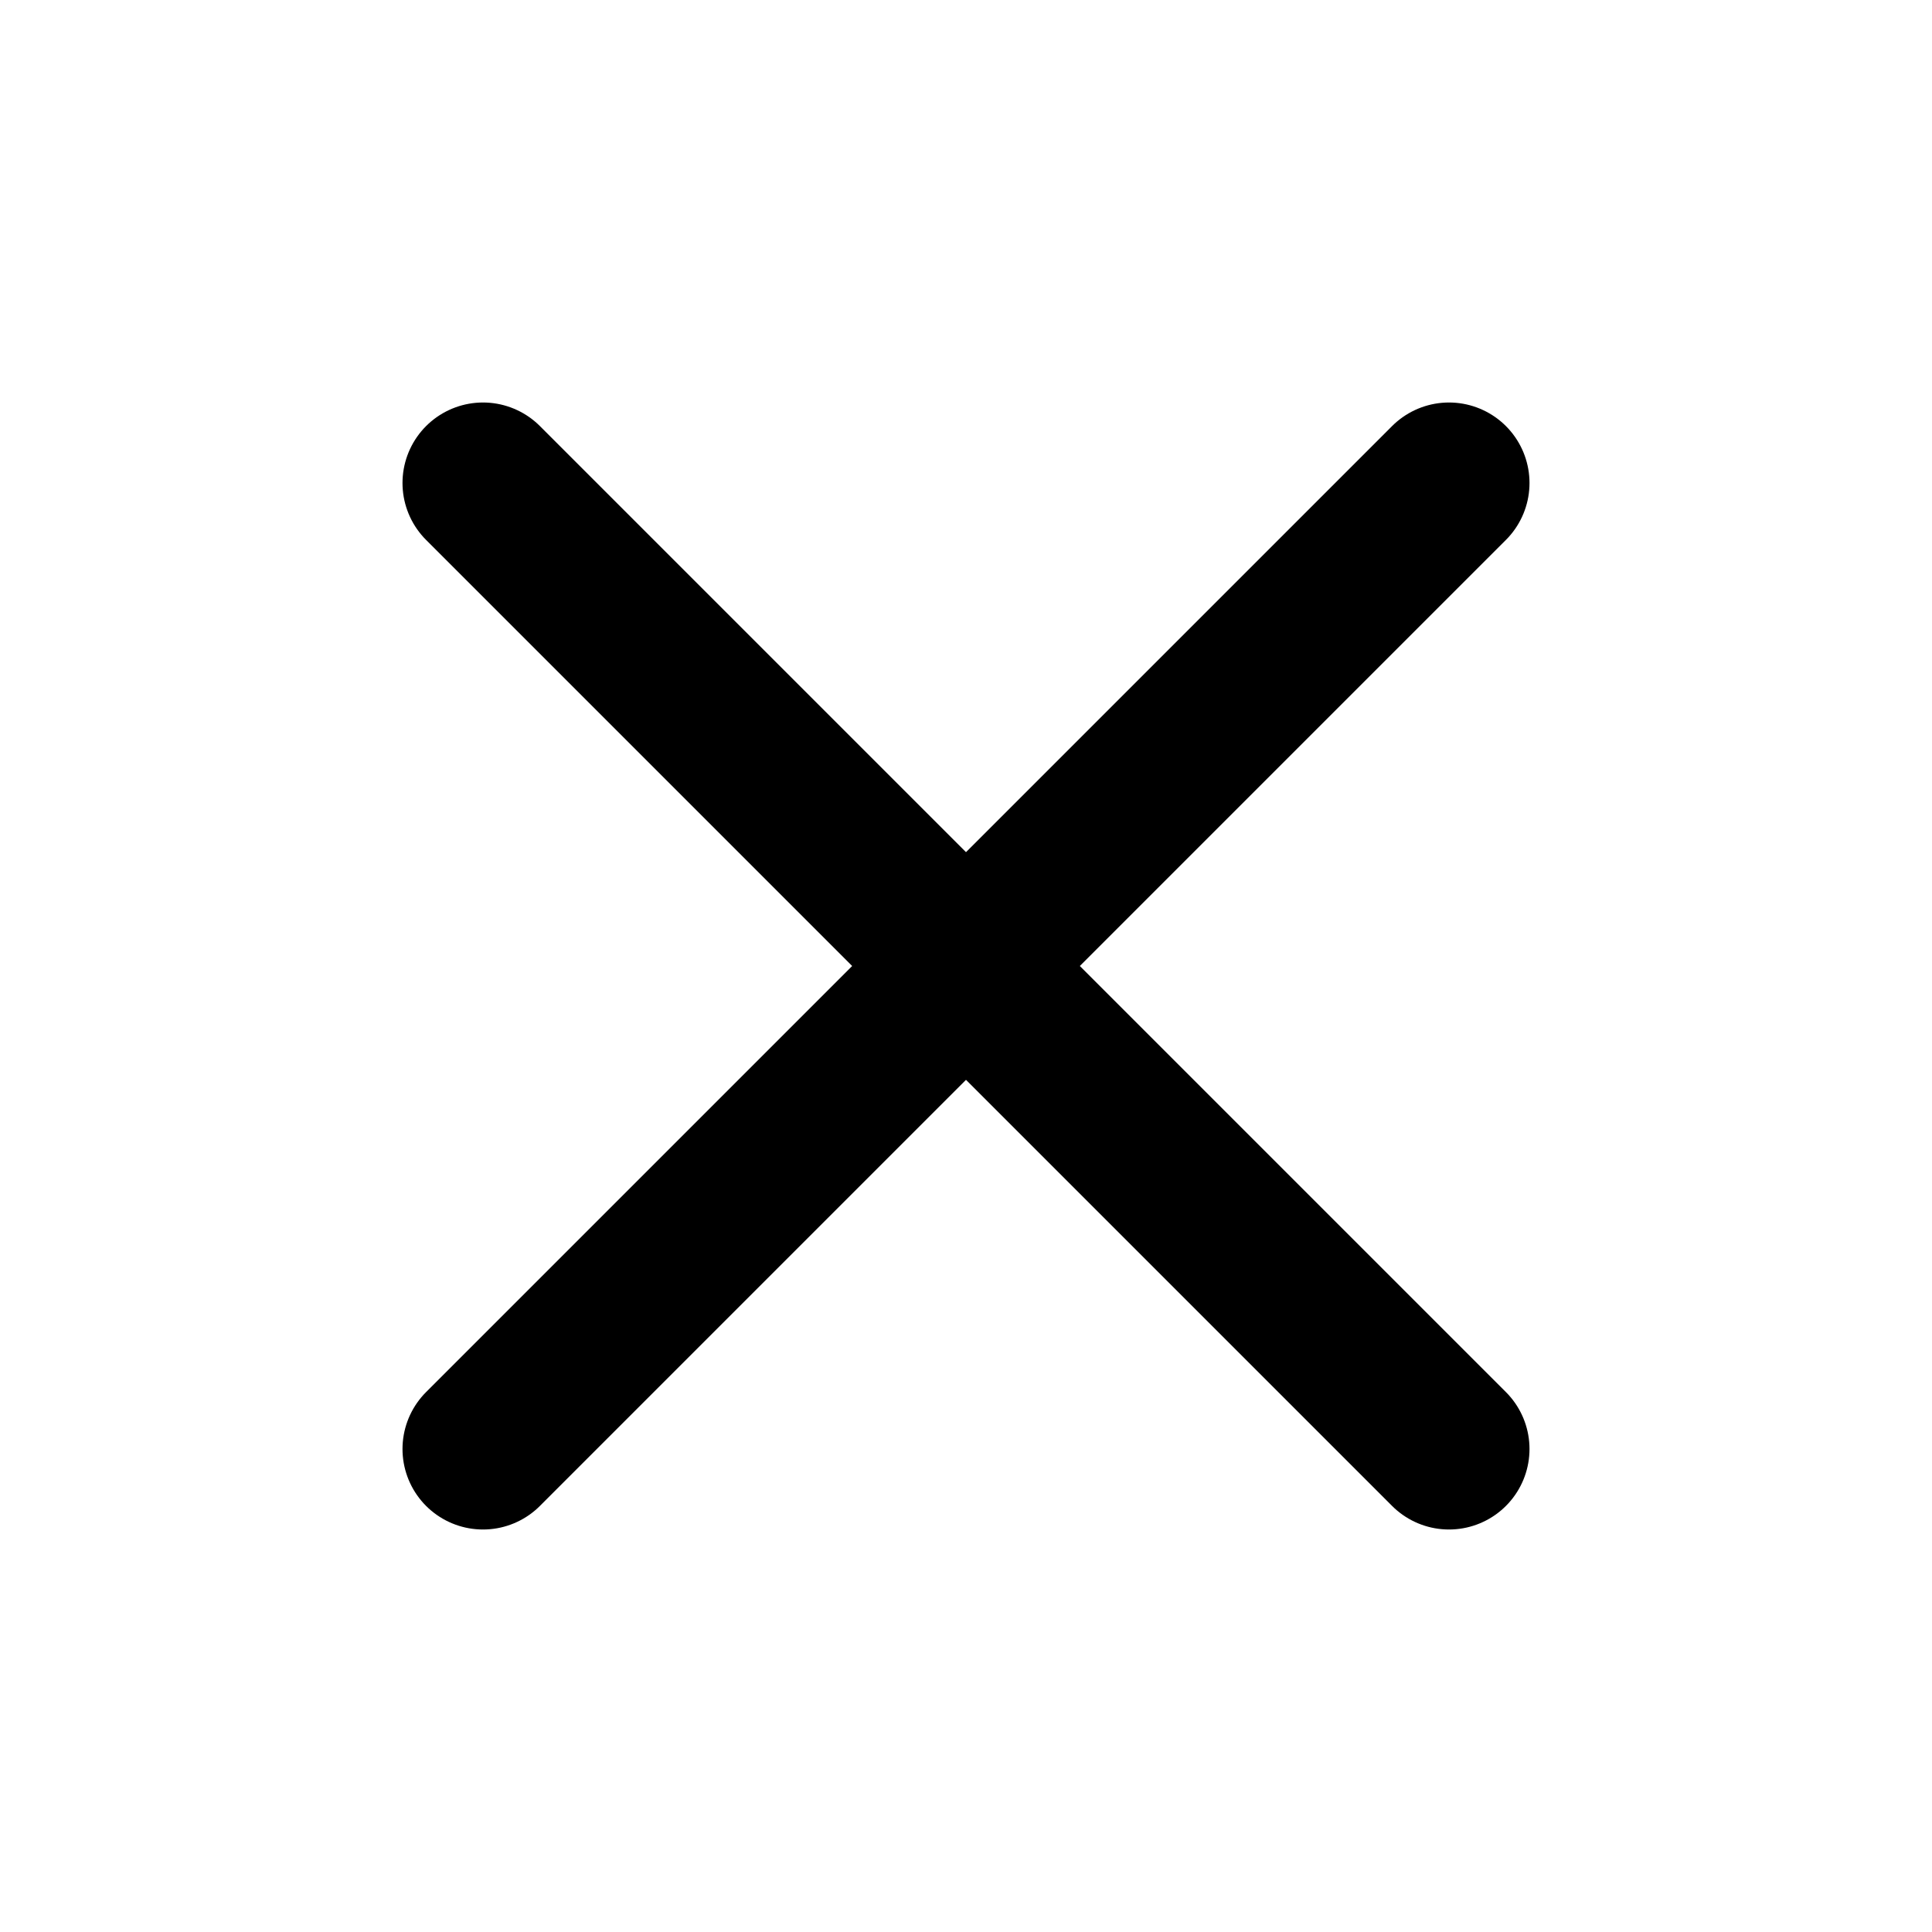
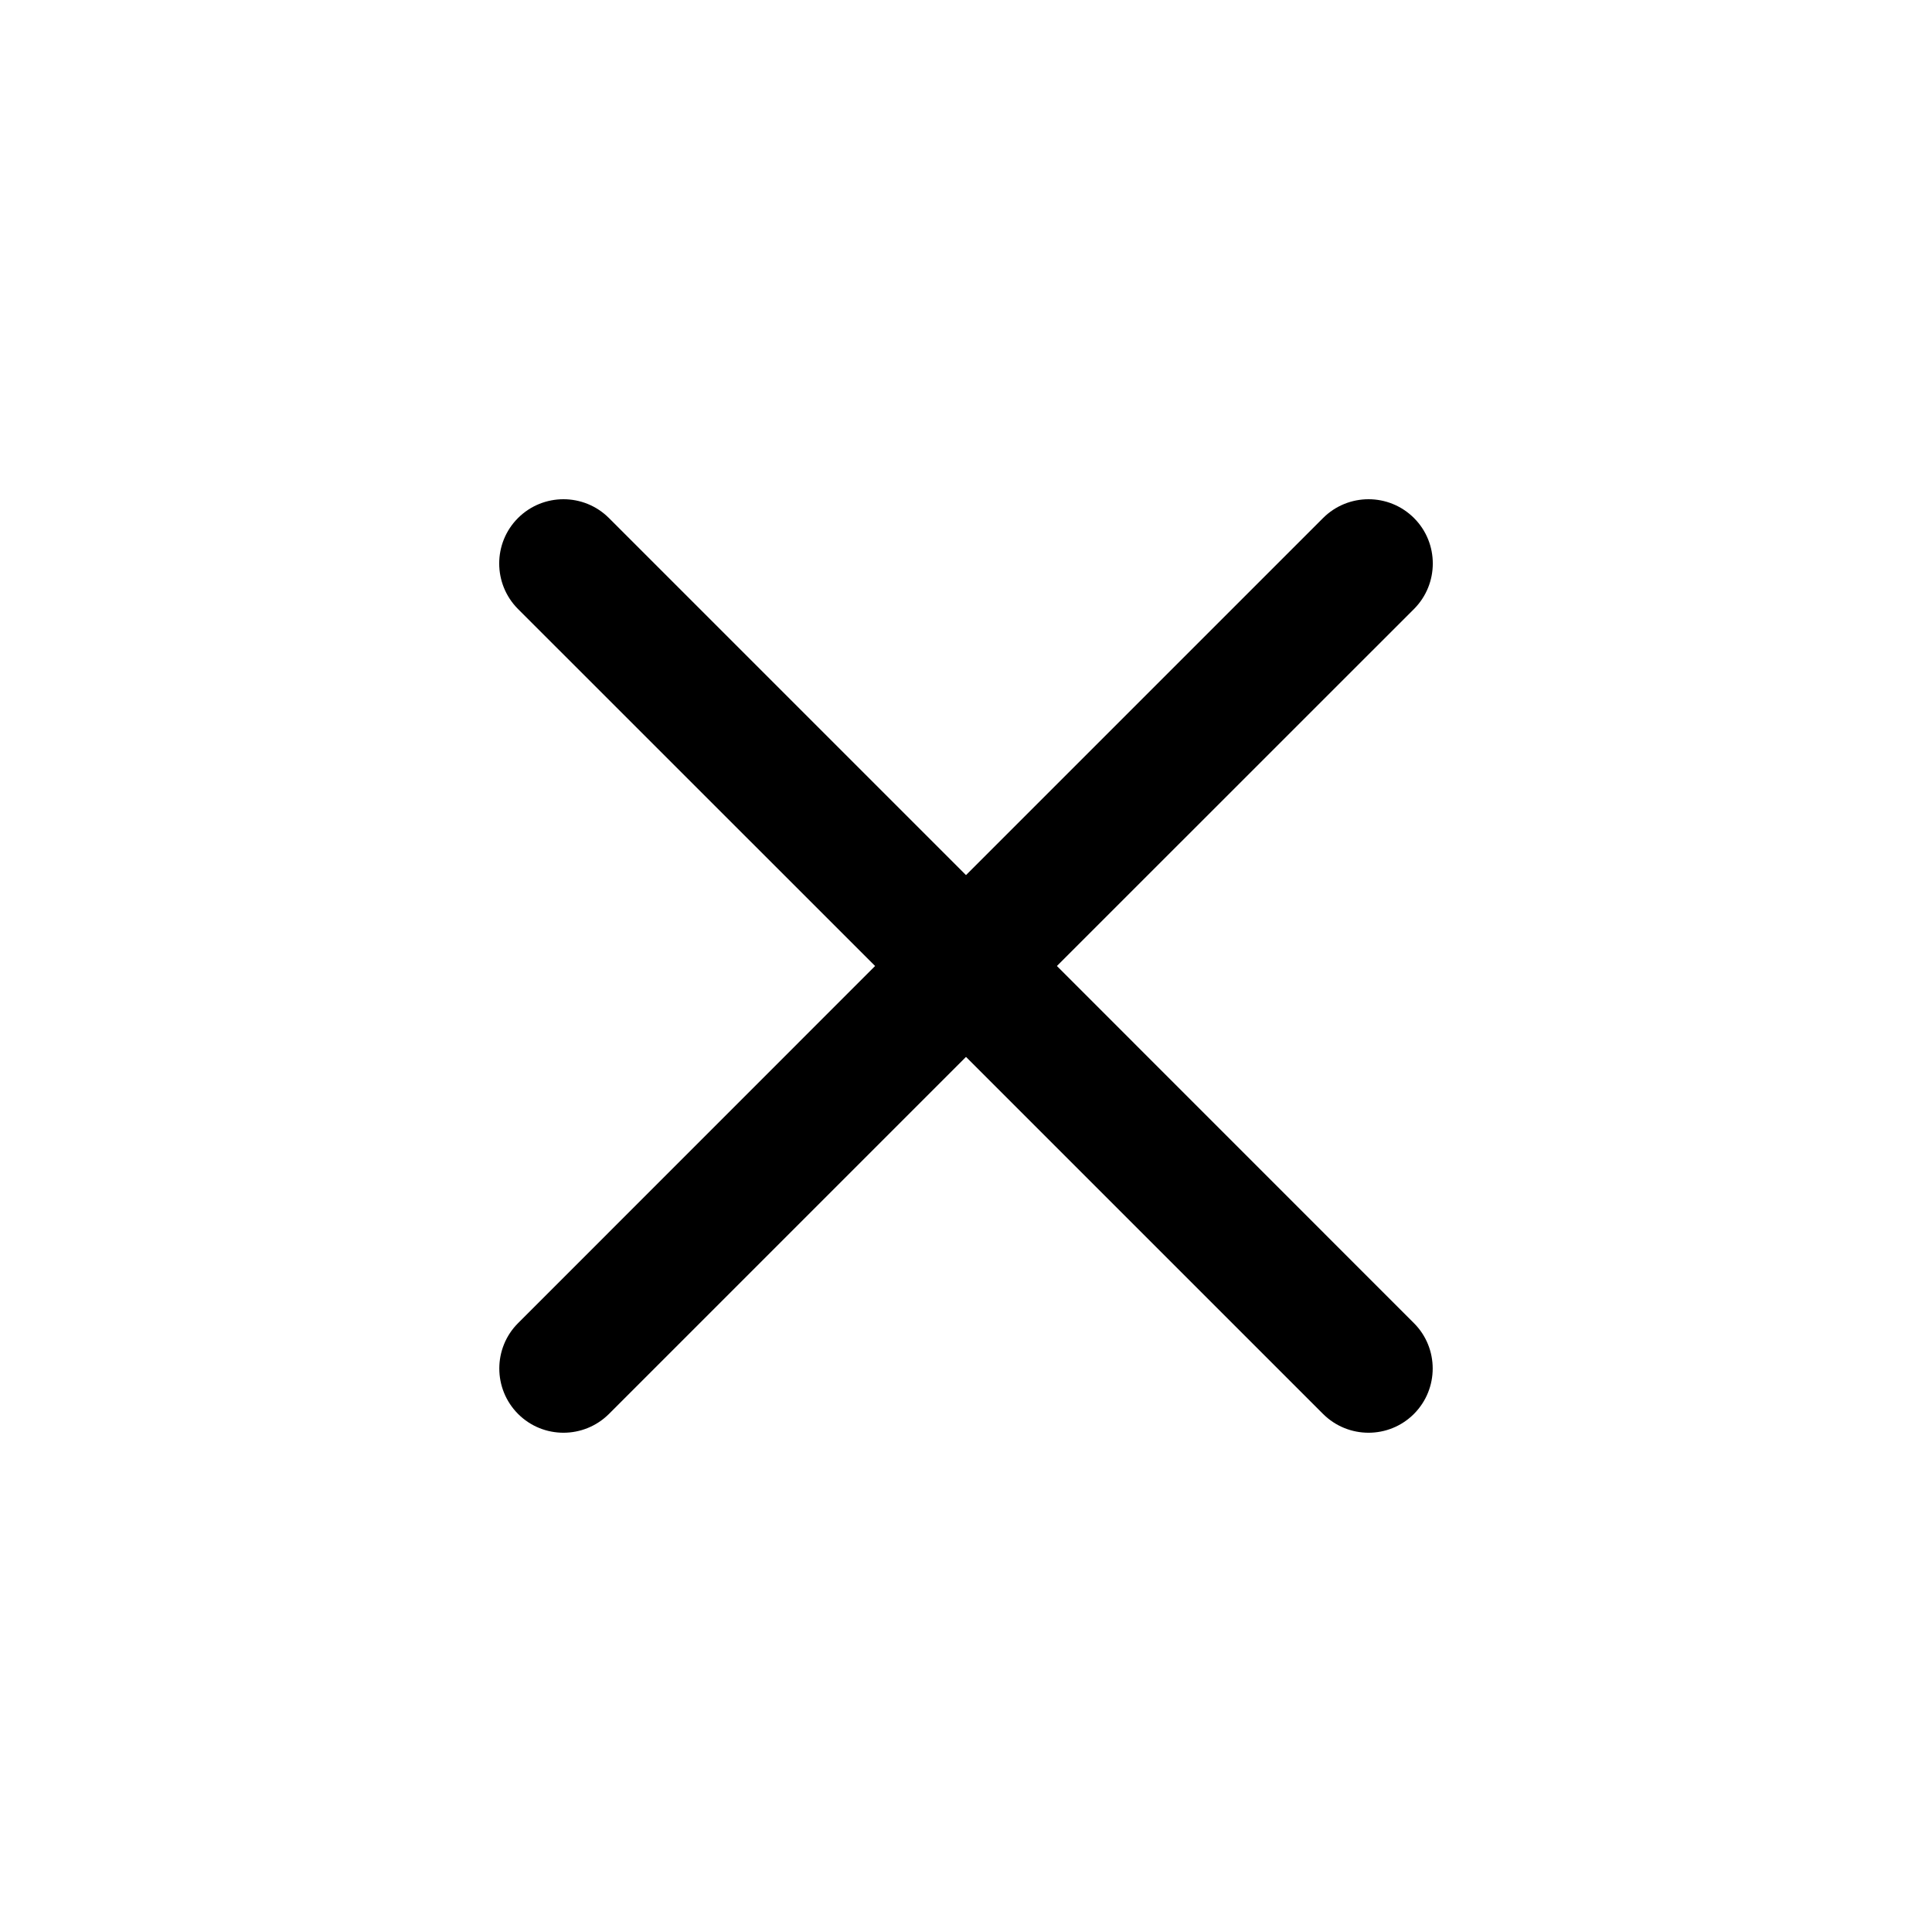
- <svg xmlns="http://www.w3.org/2000/svg" width="24" height="24" viewBox="0 0 24 24" fill="none" stroke="#000" stroke-width="2" stroke-linecap="round" stroke-linejoin="round">
-   <path d="M18 6 6 18M6 6l12 12" />
+ <svg xmlns="http://www.w3.org/2000/svg" width="20" height="20" viewBox="0 0 20 20">
+   <path d="M13.696 5.363C13.956 5.103 14.378 5.103 14.638 5.363C14.897 5.622 14.897 6.044 14.638 6.304L10.941 10L14.637 13.697C14.896 13.956 14.896 14.377 14.637 14.637C14.377 14.897 13.956 14.896 13.696 14.637L10 10.941L6.304 14.637C6.044 14.896 5.623 14.897 5.363 14.637C5.104 14.377 5.104 13.956 5.363 13.697L9.059 10L5.362 6.304C5.103 6.044 5.103 5.622 5.362 5.363C5.622 5.103 6.044 5.103 6.304 5.363L10 9.059L13.696 5.363Z" fill="currentColor" />
</svg>
